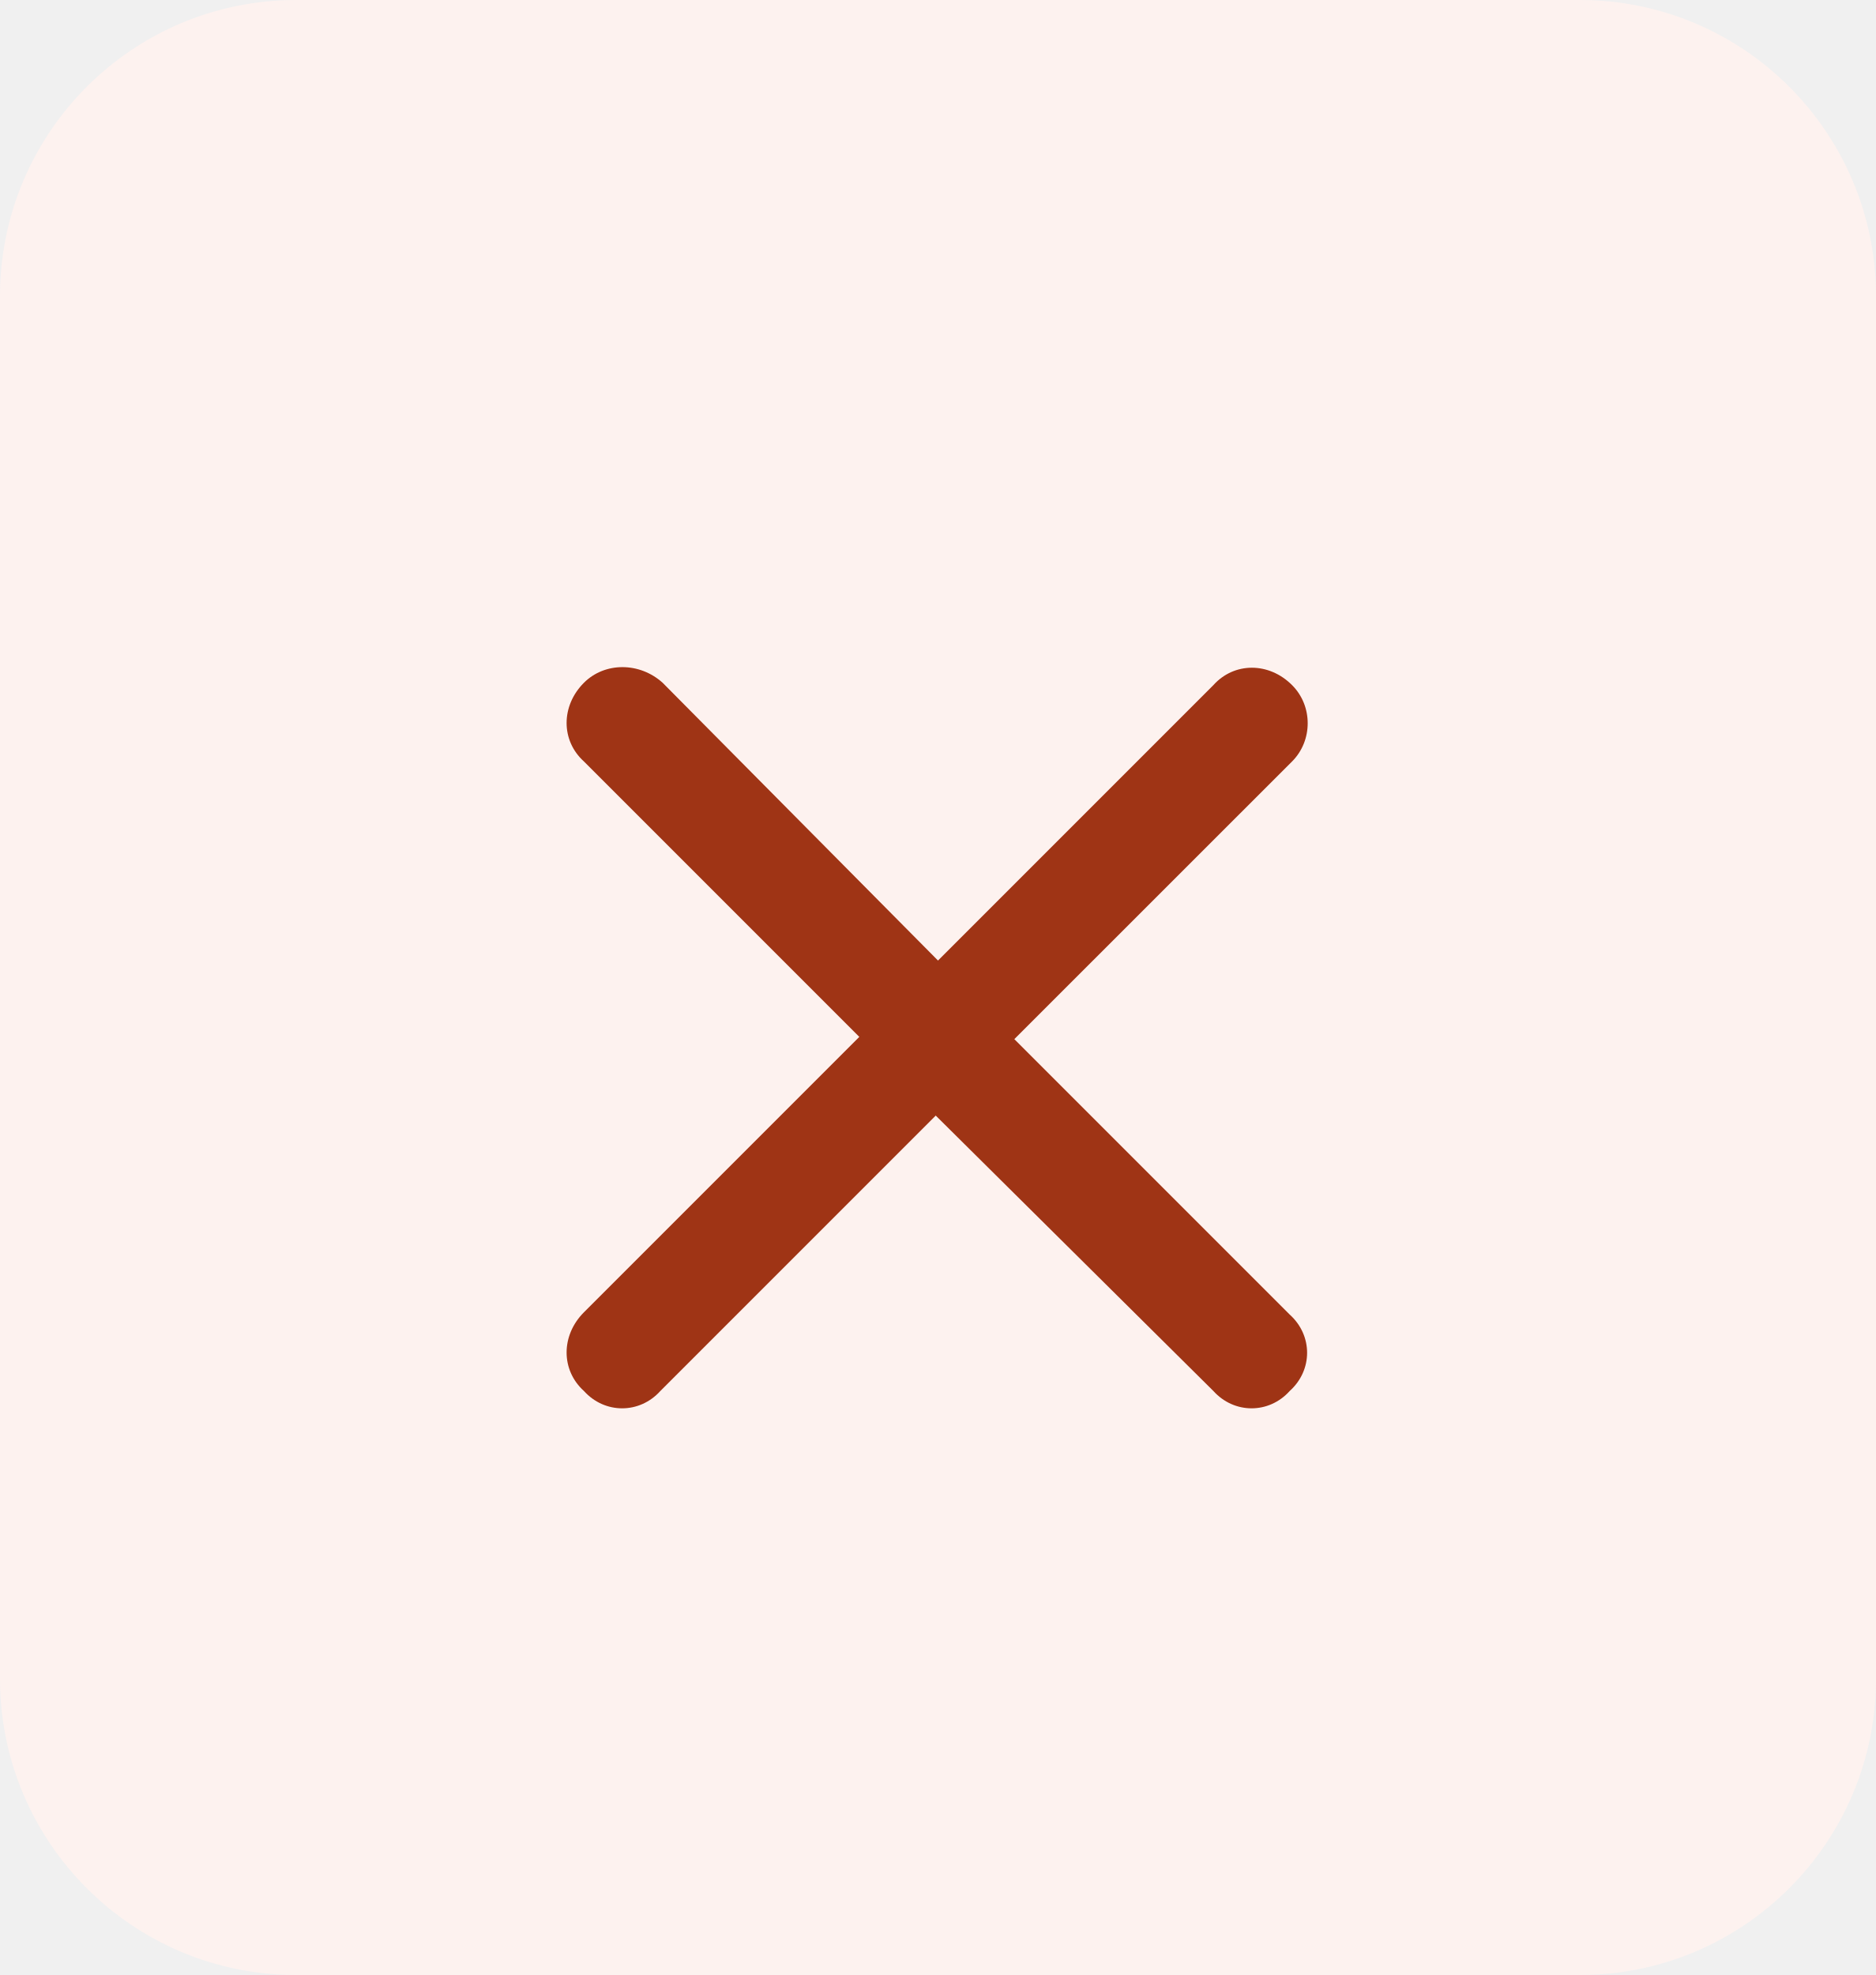
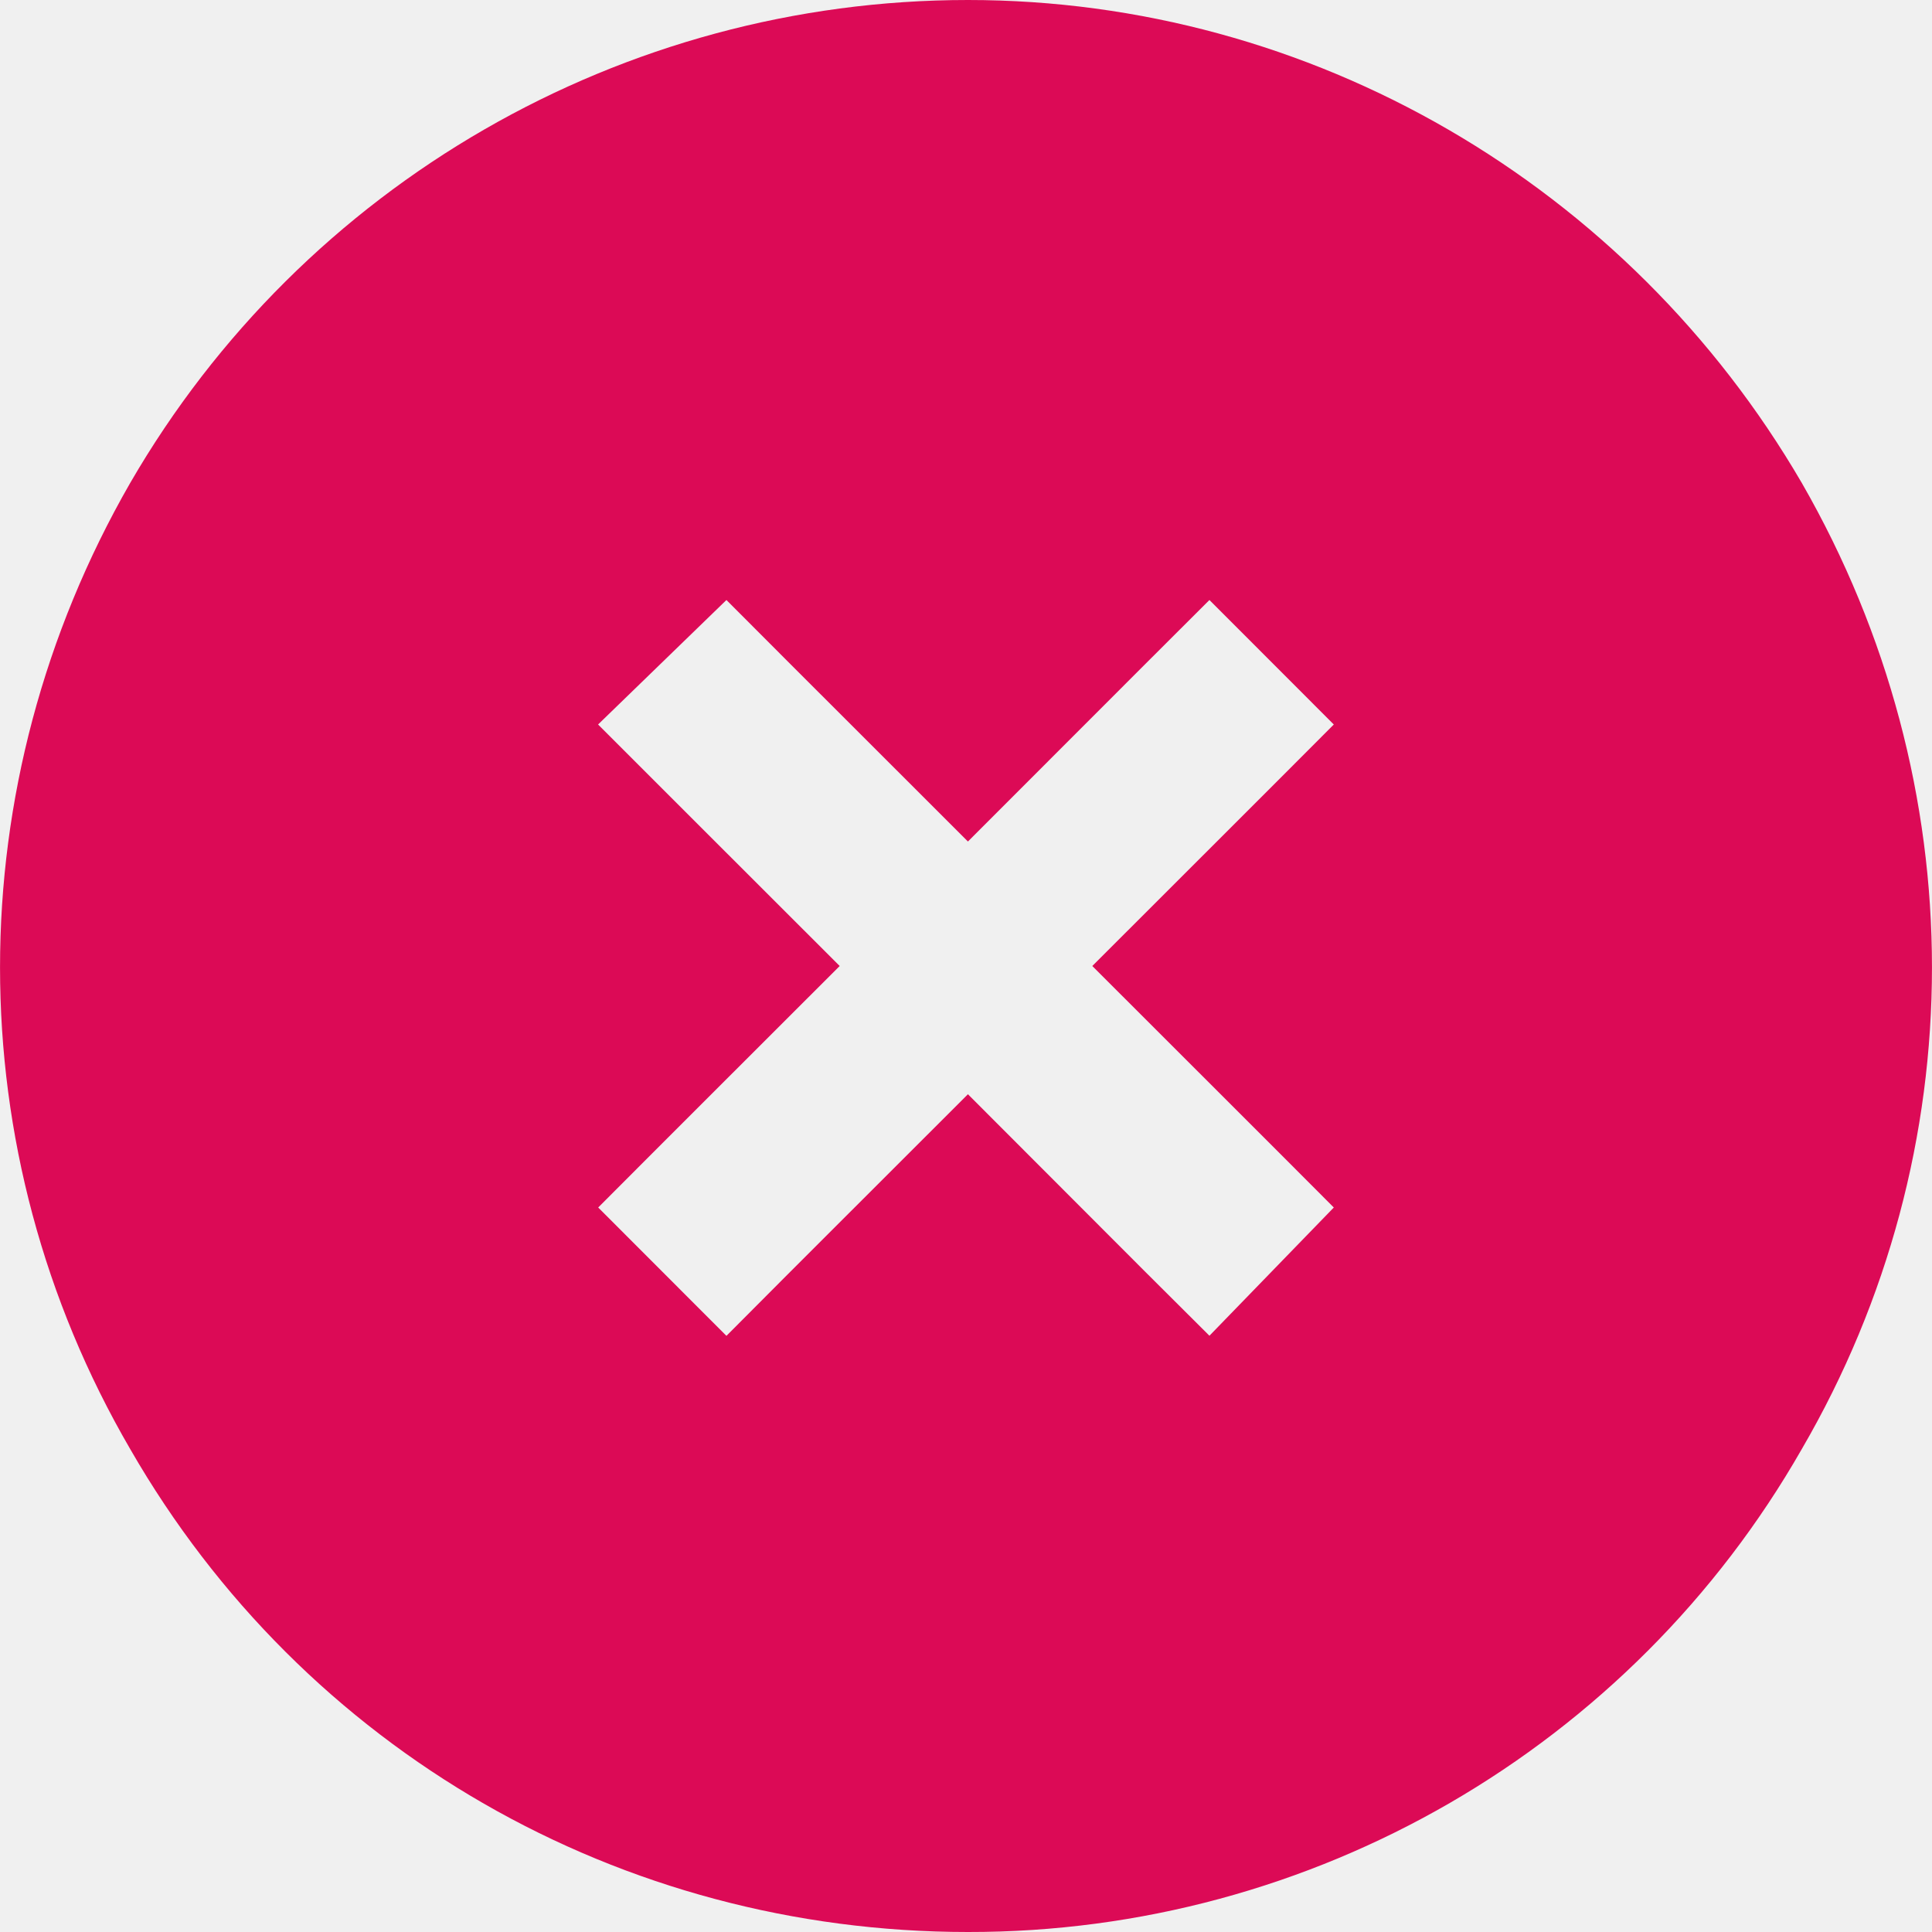
- <svg xmlns="http://www.w3.org/2000/svg" width="19" height="20" viewBox="0 0 19 20" fill="none">
-   <rect width="19" height="20" rx="3" fill="#FDF2EF" />
-   <path d="M13.086 7.711L10.273 10.523L13.062 13.312C13.297 13.523 13.297 13.875 13.062 14.086C12.852 14.32 12.5 14.32 12.289 14.086L9.477 11.297L6.688 14.086C6.477 14.32 6.125 14.32 5.914 14.086C5.68 13.875 5.68 13.523 5.914 13.289L8.703 10.5L5.914 7.711C5.68 7.5 5.68 7.148 5.914 6.914C6.125 6.703 6.477 6.703 6.711 6.914L9.5 9.727L12.289 6.938C12.5 6.703 12.852 6.703 13.086 6.938C13.297 7.148 13.297 7.5 13.086 7.711Z" fill="#9F3415" />
+ <svg xmlns="http://www.w3.org/2000/svg" width="16" height="16" viewBox="0 0 16 16" fill="none">
+   <g clip-path="url(#lulbjfagva)">
+     <path d="M8.016 16c-2.875 0-5.5-1.5-6.938-4-1.437-2.469-1.437-5.5 0-8a8.018 8.018 0 0 1 6.938-4c2.843 0 5.468 1.531 6.906 4 1.437 2.5 1.437 5.531 0 8a7.94 7.94 0 0 1-6.906 4zm3.03-10-1.03-1.031-.532.531-1.468 1.469L6.546 5.5l-.53-.531L4.953 6l.531.531L6.954 8l-1.47 1.469-.53.531 1.062 1.063.53-.532 1.47-1.469 1.468 1.47.532.53L11.046 10l-.53-.531L9.046 8l1.47-1.469.53-.531z" fill="#DC0A56" />
+   </g>
+   <defs>
+     <clipPath id="lulbjfagva">
+       <path fill="#fff" d="M0 0h16v16H0z" />
+     </clipPath>
+   </defs>
</svg>
